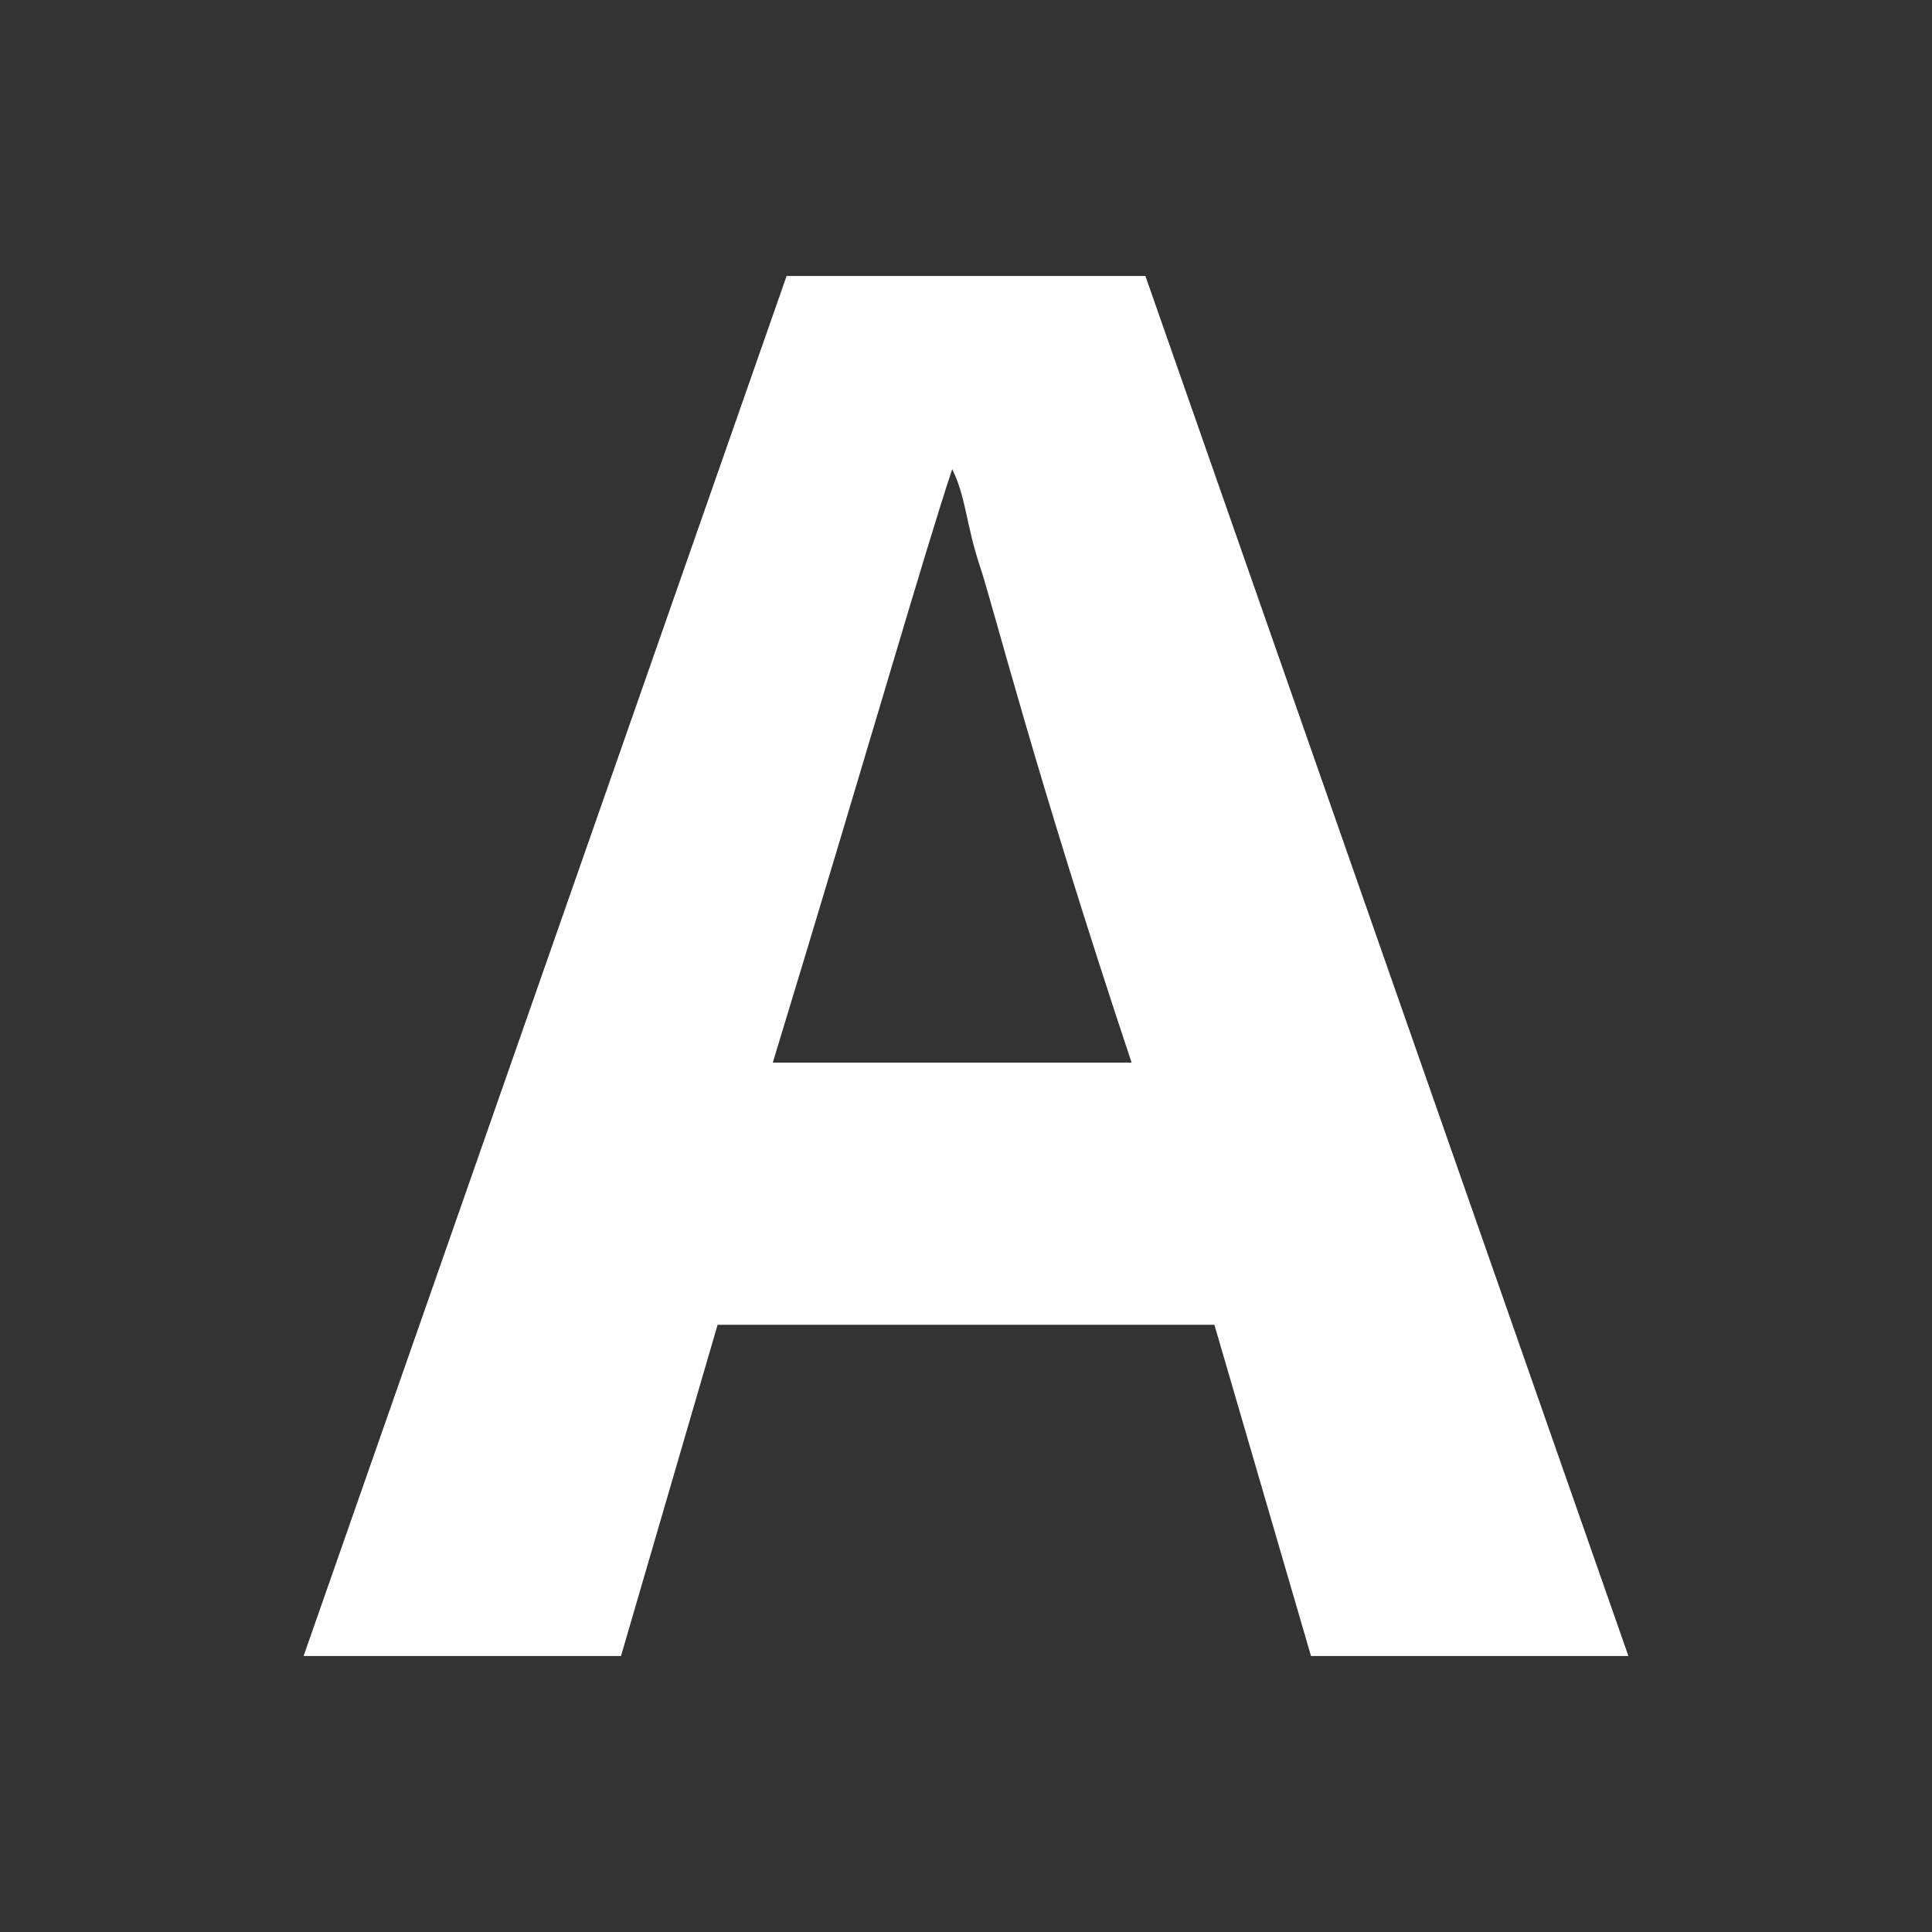
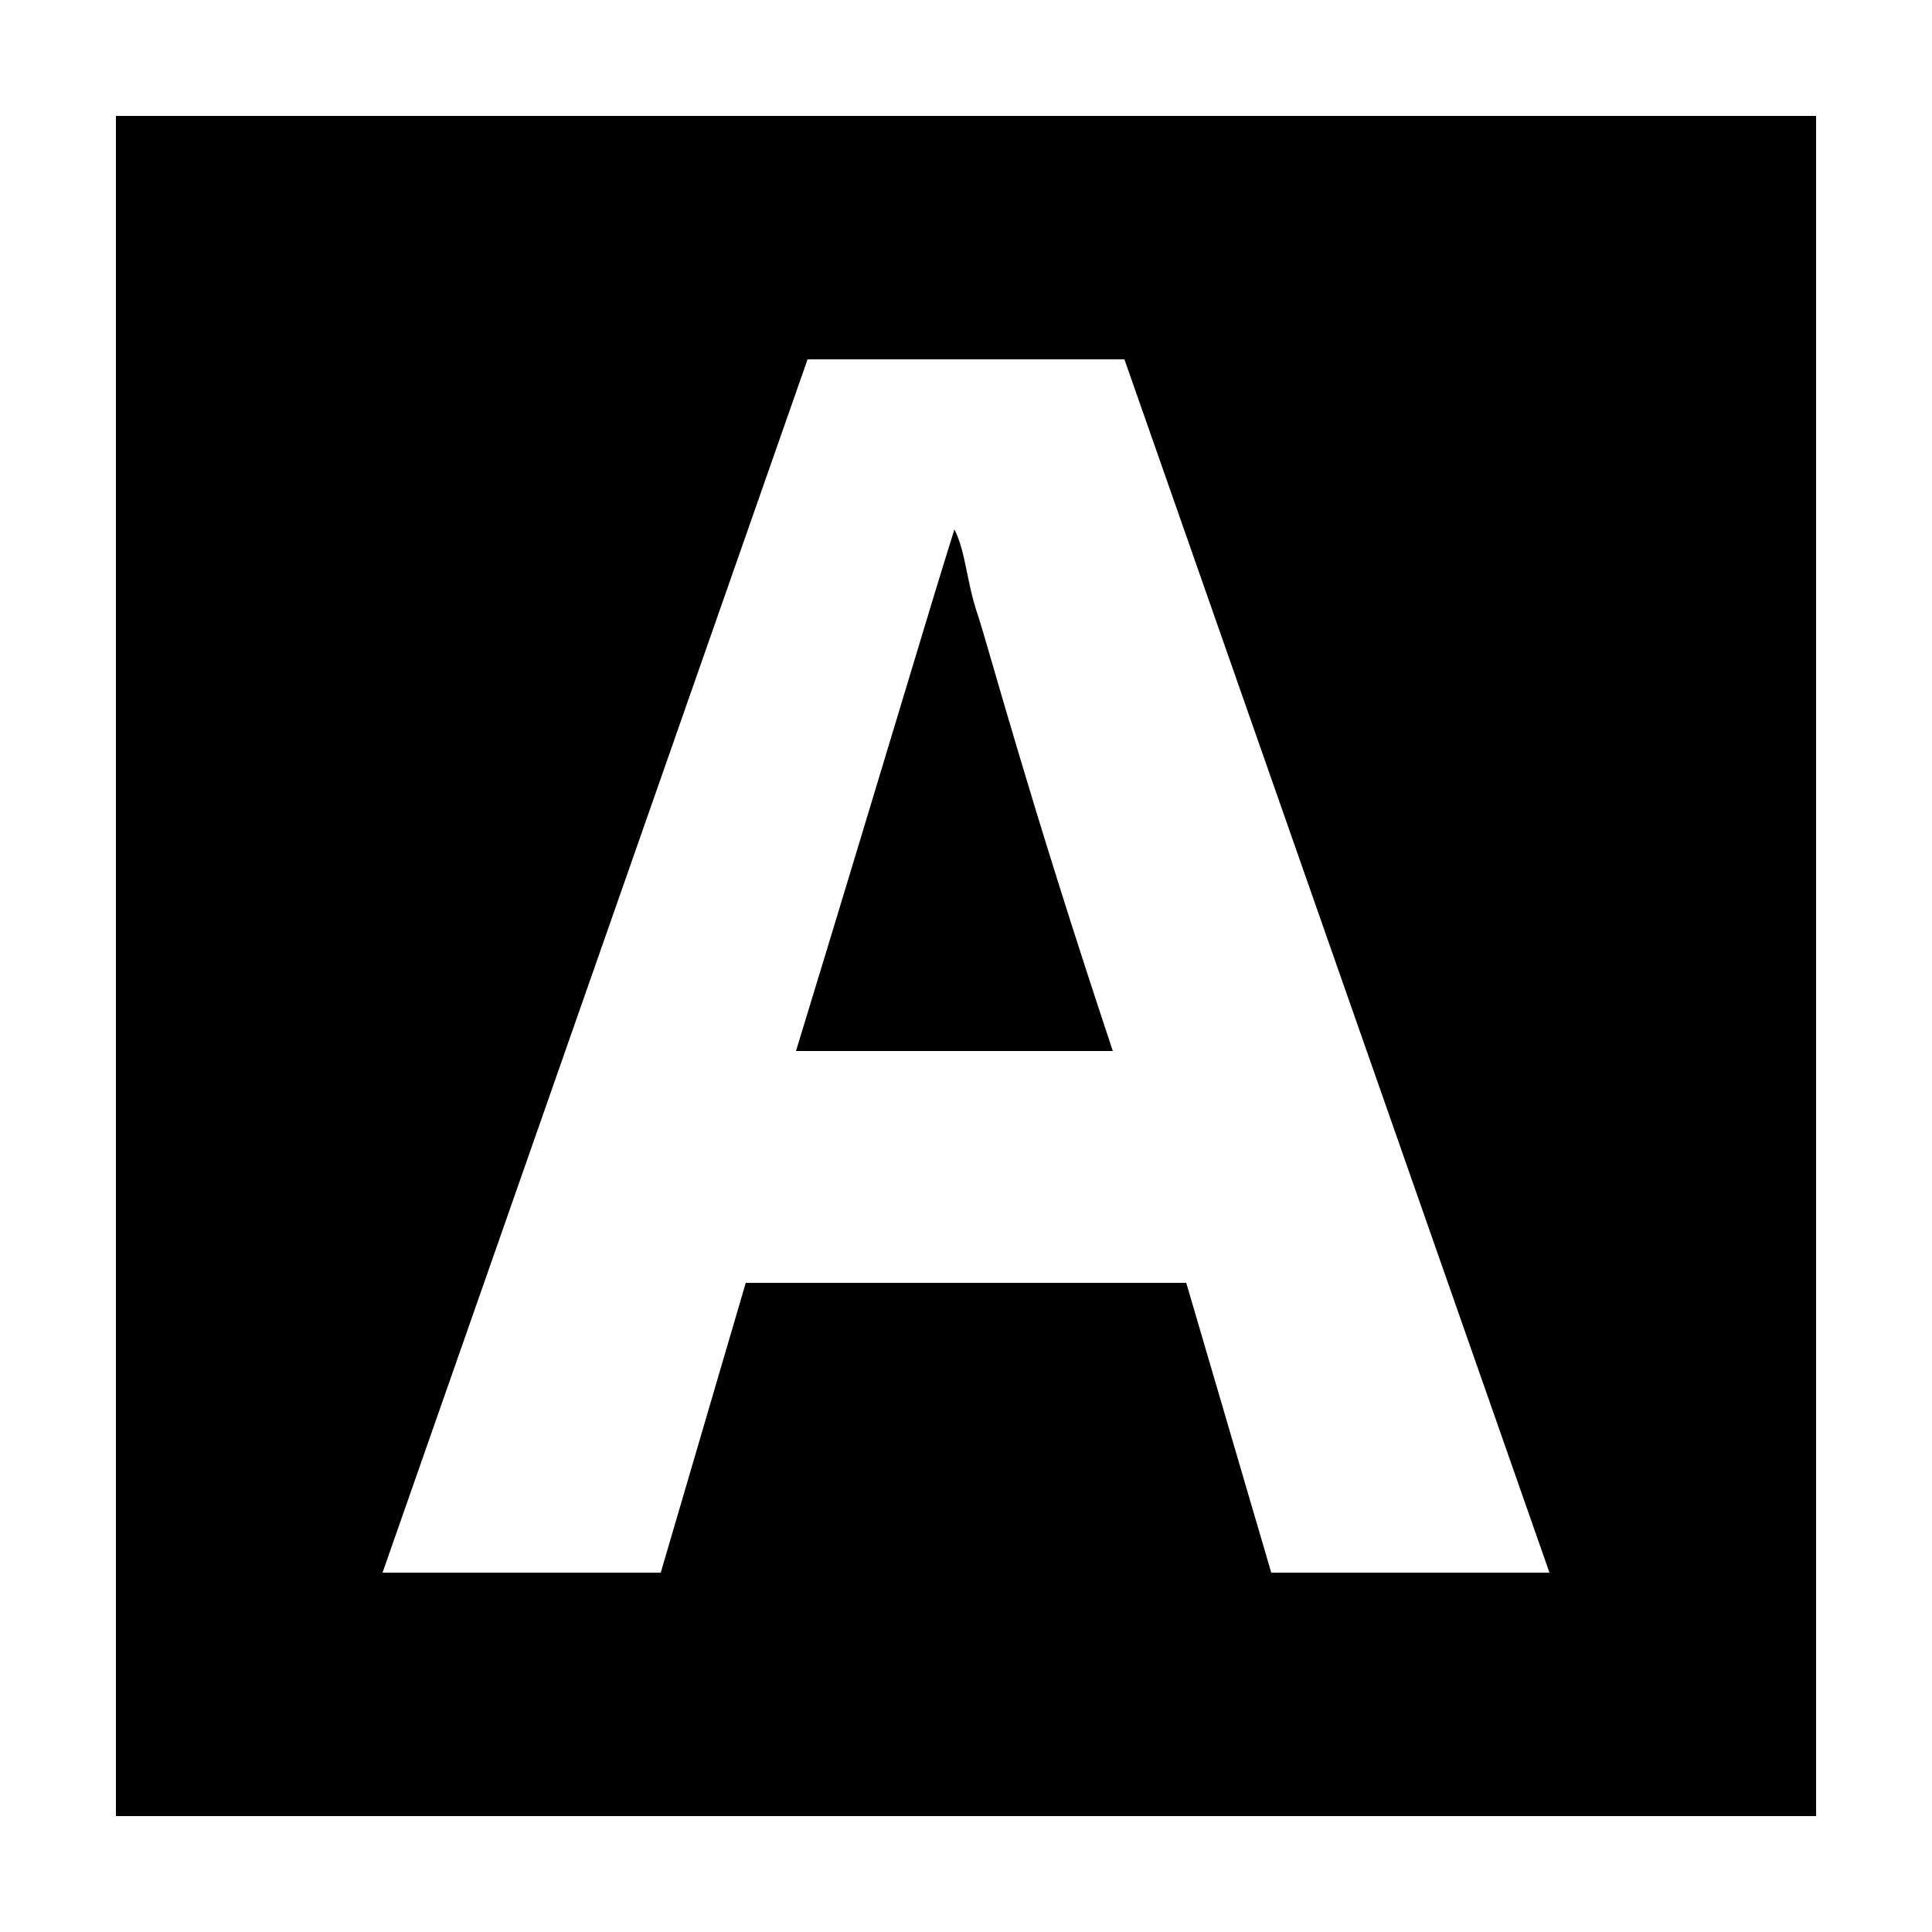
- <svg xmlns="http://www.w3.org/2000/svg" version="1.1" id="Layer_1" x="0px" y="0px" viewBox="0 0 14 14" style="enable-background:new 0 0 14 14;" xml:space="preserve">
-   <style type="text/css">
- 	.st0{fill:#333333;}
- </style>
+ <svg xmlns="http://www.w3.org/2000/svg" version="1.1" id="Layer_1" x="0px" y="0px" viewBox="0 0 50 50" style="enable-background:new 0 0 50 50;" xml:space="preserve">
  <g>
-     <path class="st0" d="M0,0v14h14V0H0z M9.5,12L8.8,9.6H5.2L4.5,12H2.2L5.7,2h2.6l3.5,10H9.5z" />
-     <path class="st0" d="M7.1,4.1C7,3.8,7,3.6,6.9,3.4C6.7,4,6.3,5.4,5.6,7.7h2.6C7.5,5.6,7.2,4.4,7.1,4.1z" />
+     <path d="M3,3v44h44V3H3z M32.9,40.7l-2.2-7.5H19.3l-2.2,7.5H9.9l11-31.4h8.2l11,31.4H32.9z" />
+     <path d="M25.3,15.9c-0.3-0.9-0.3-1.6-0.6-2.2c-0.6,1.9-1.9,6.3-4.1,13.5h8.2C26.6,20.6,25.6,16.8,25.3,15.9z" />
  </g>
</svg>
